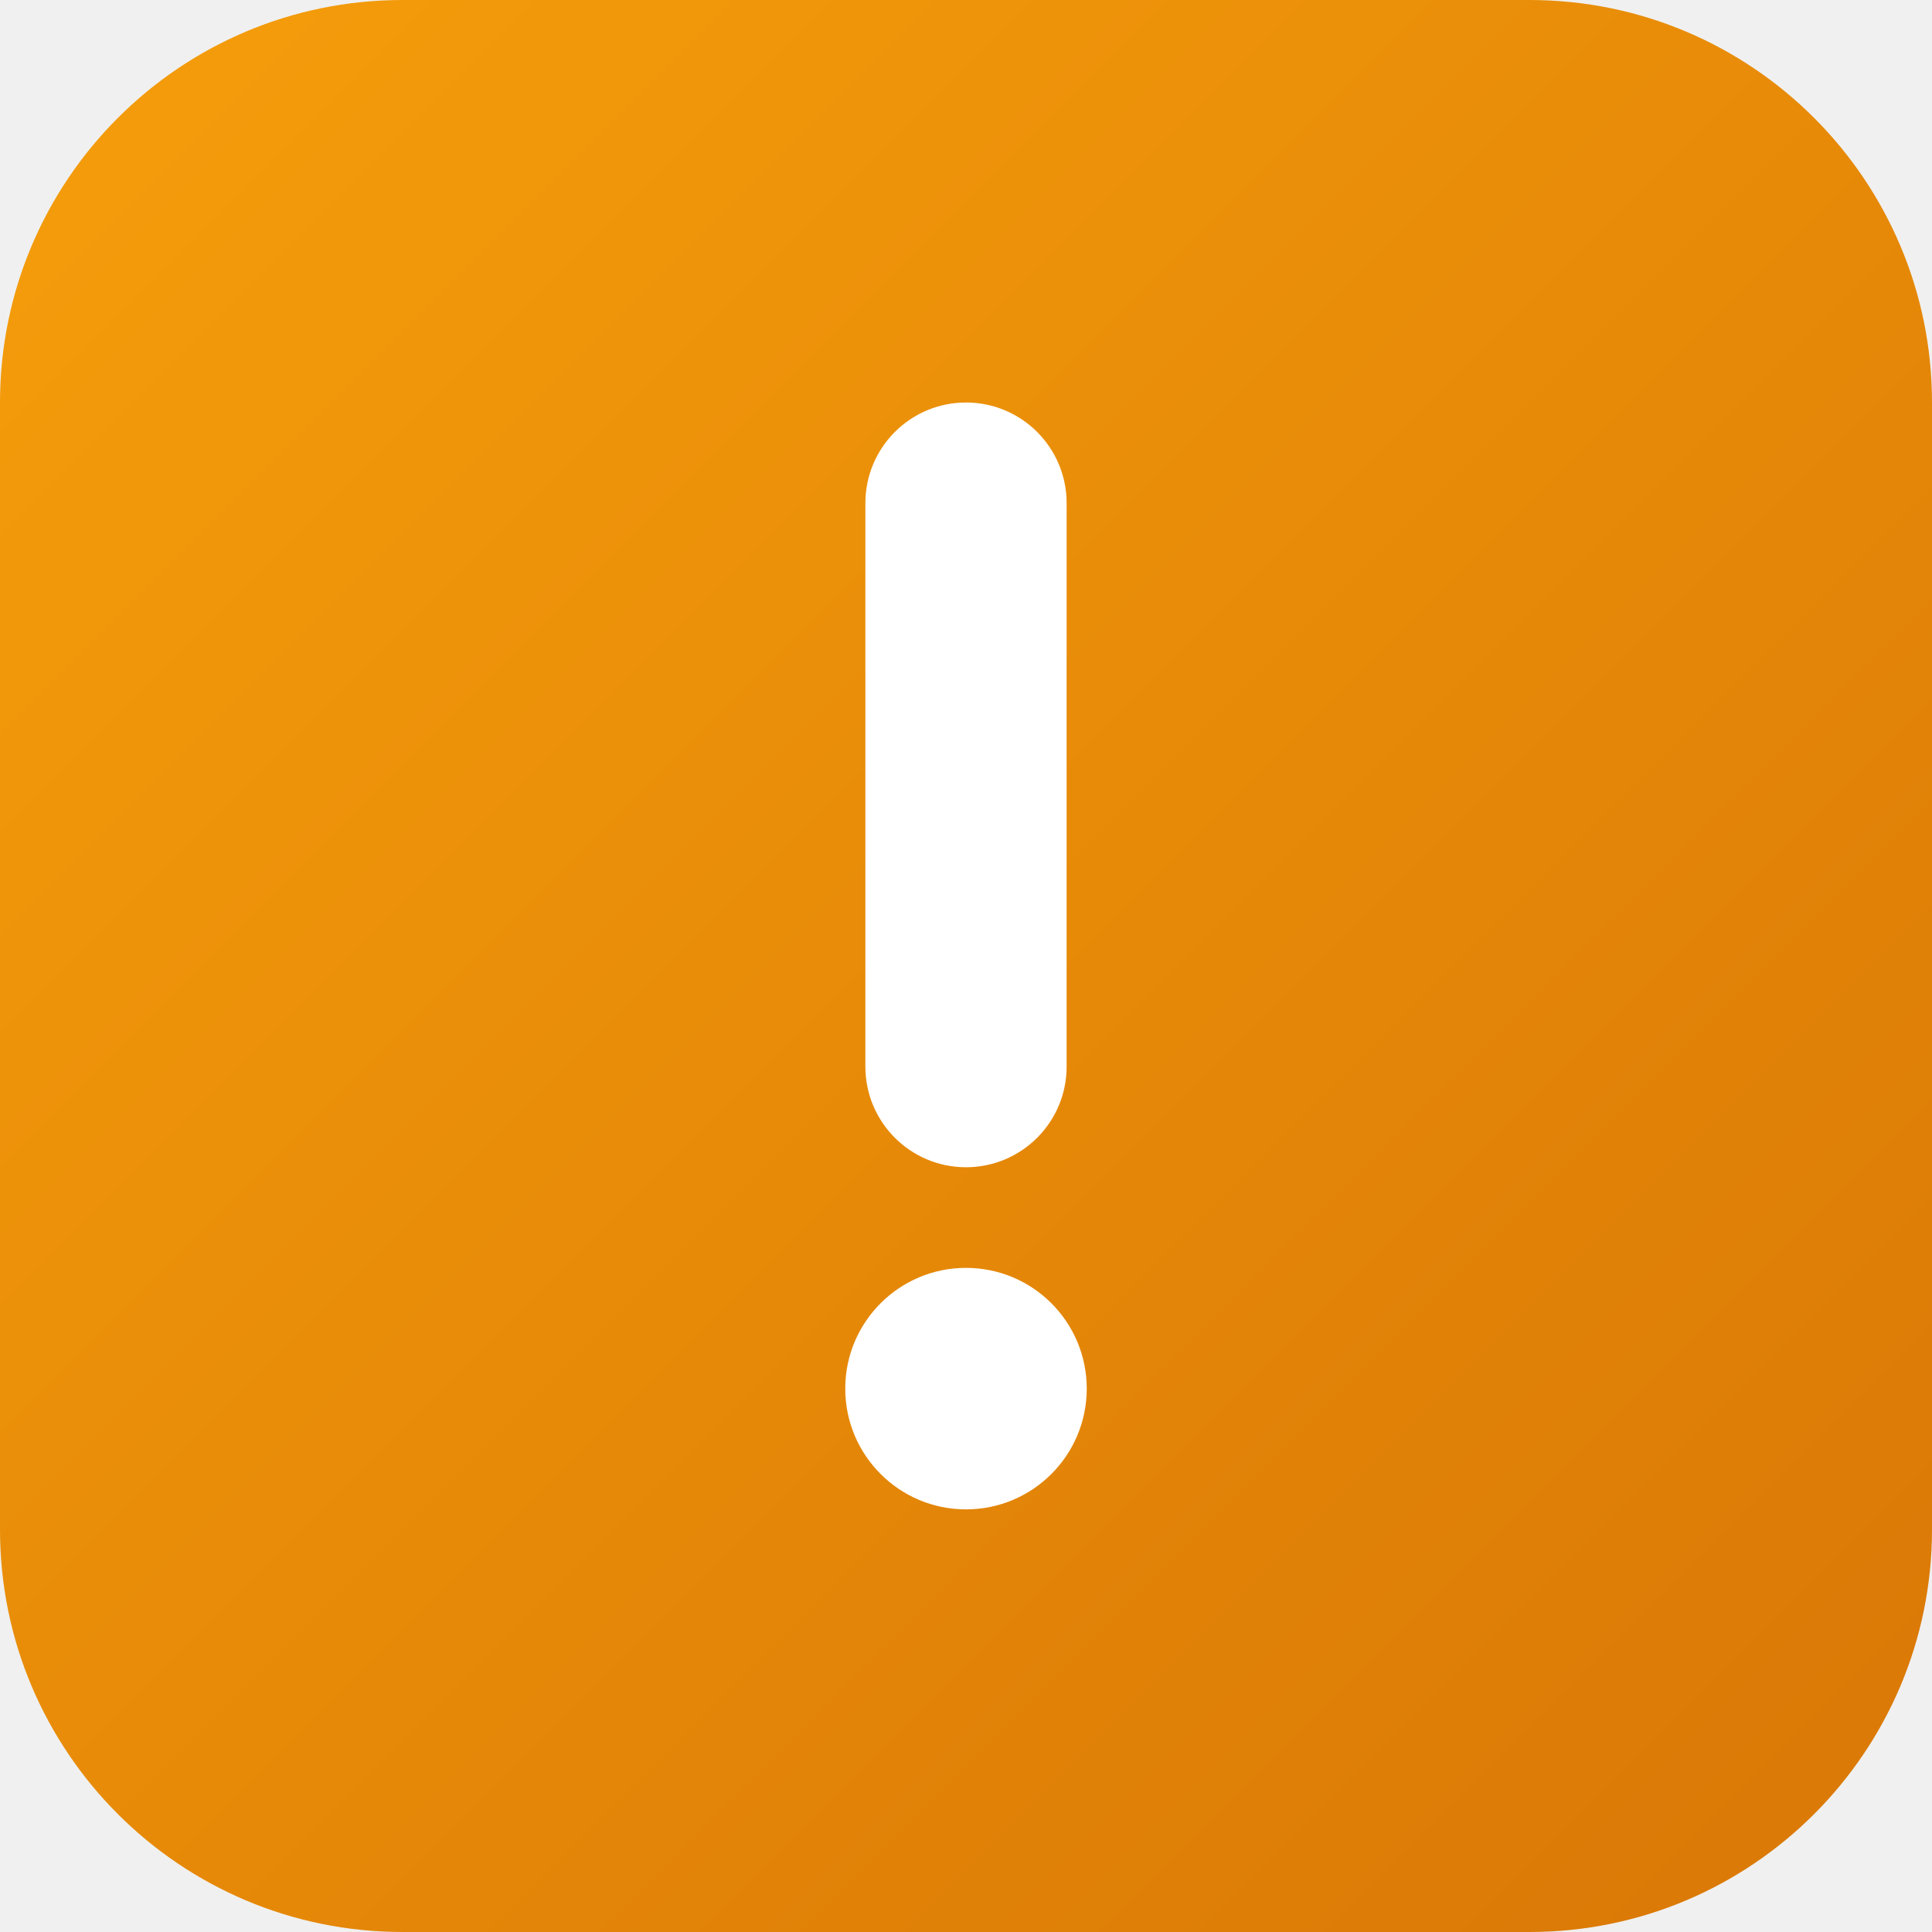
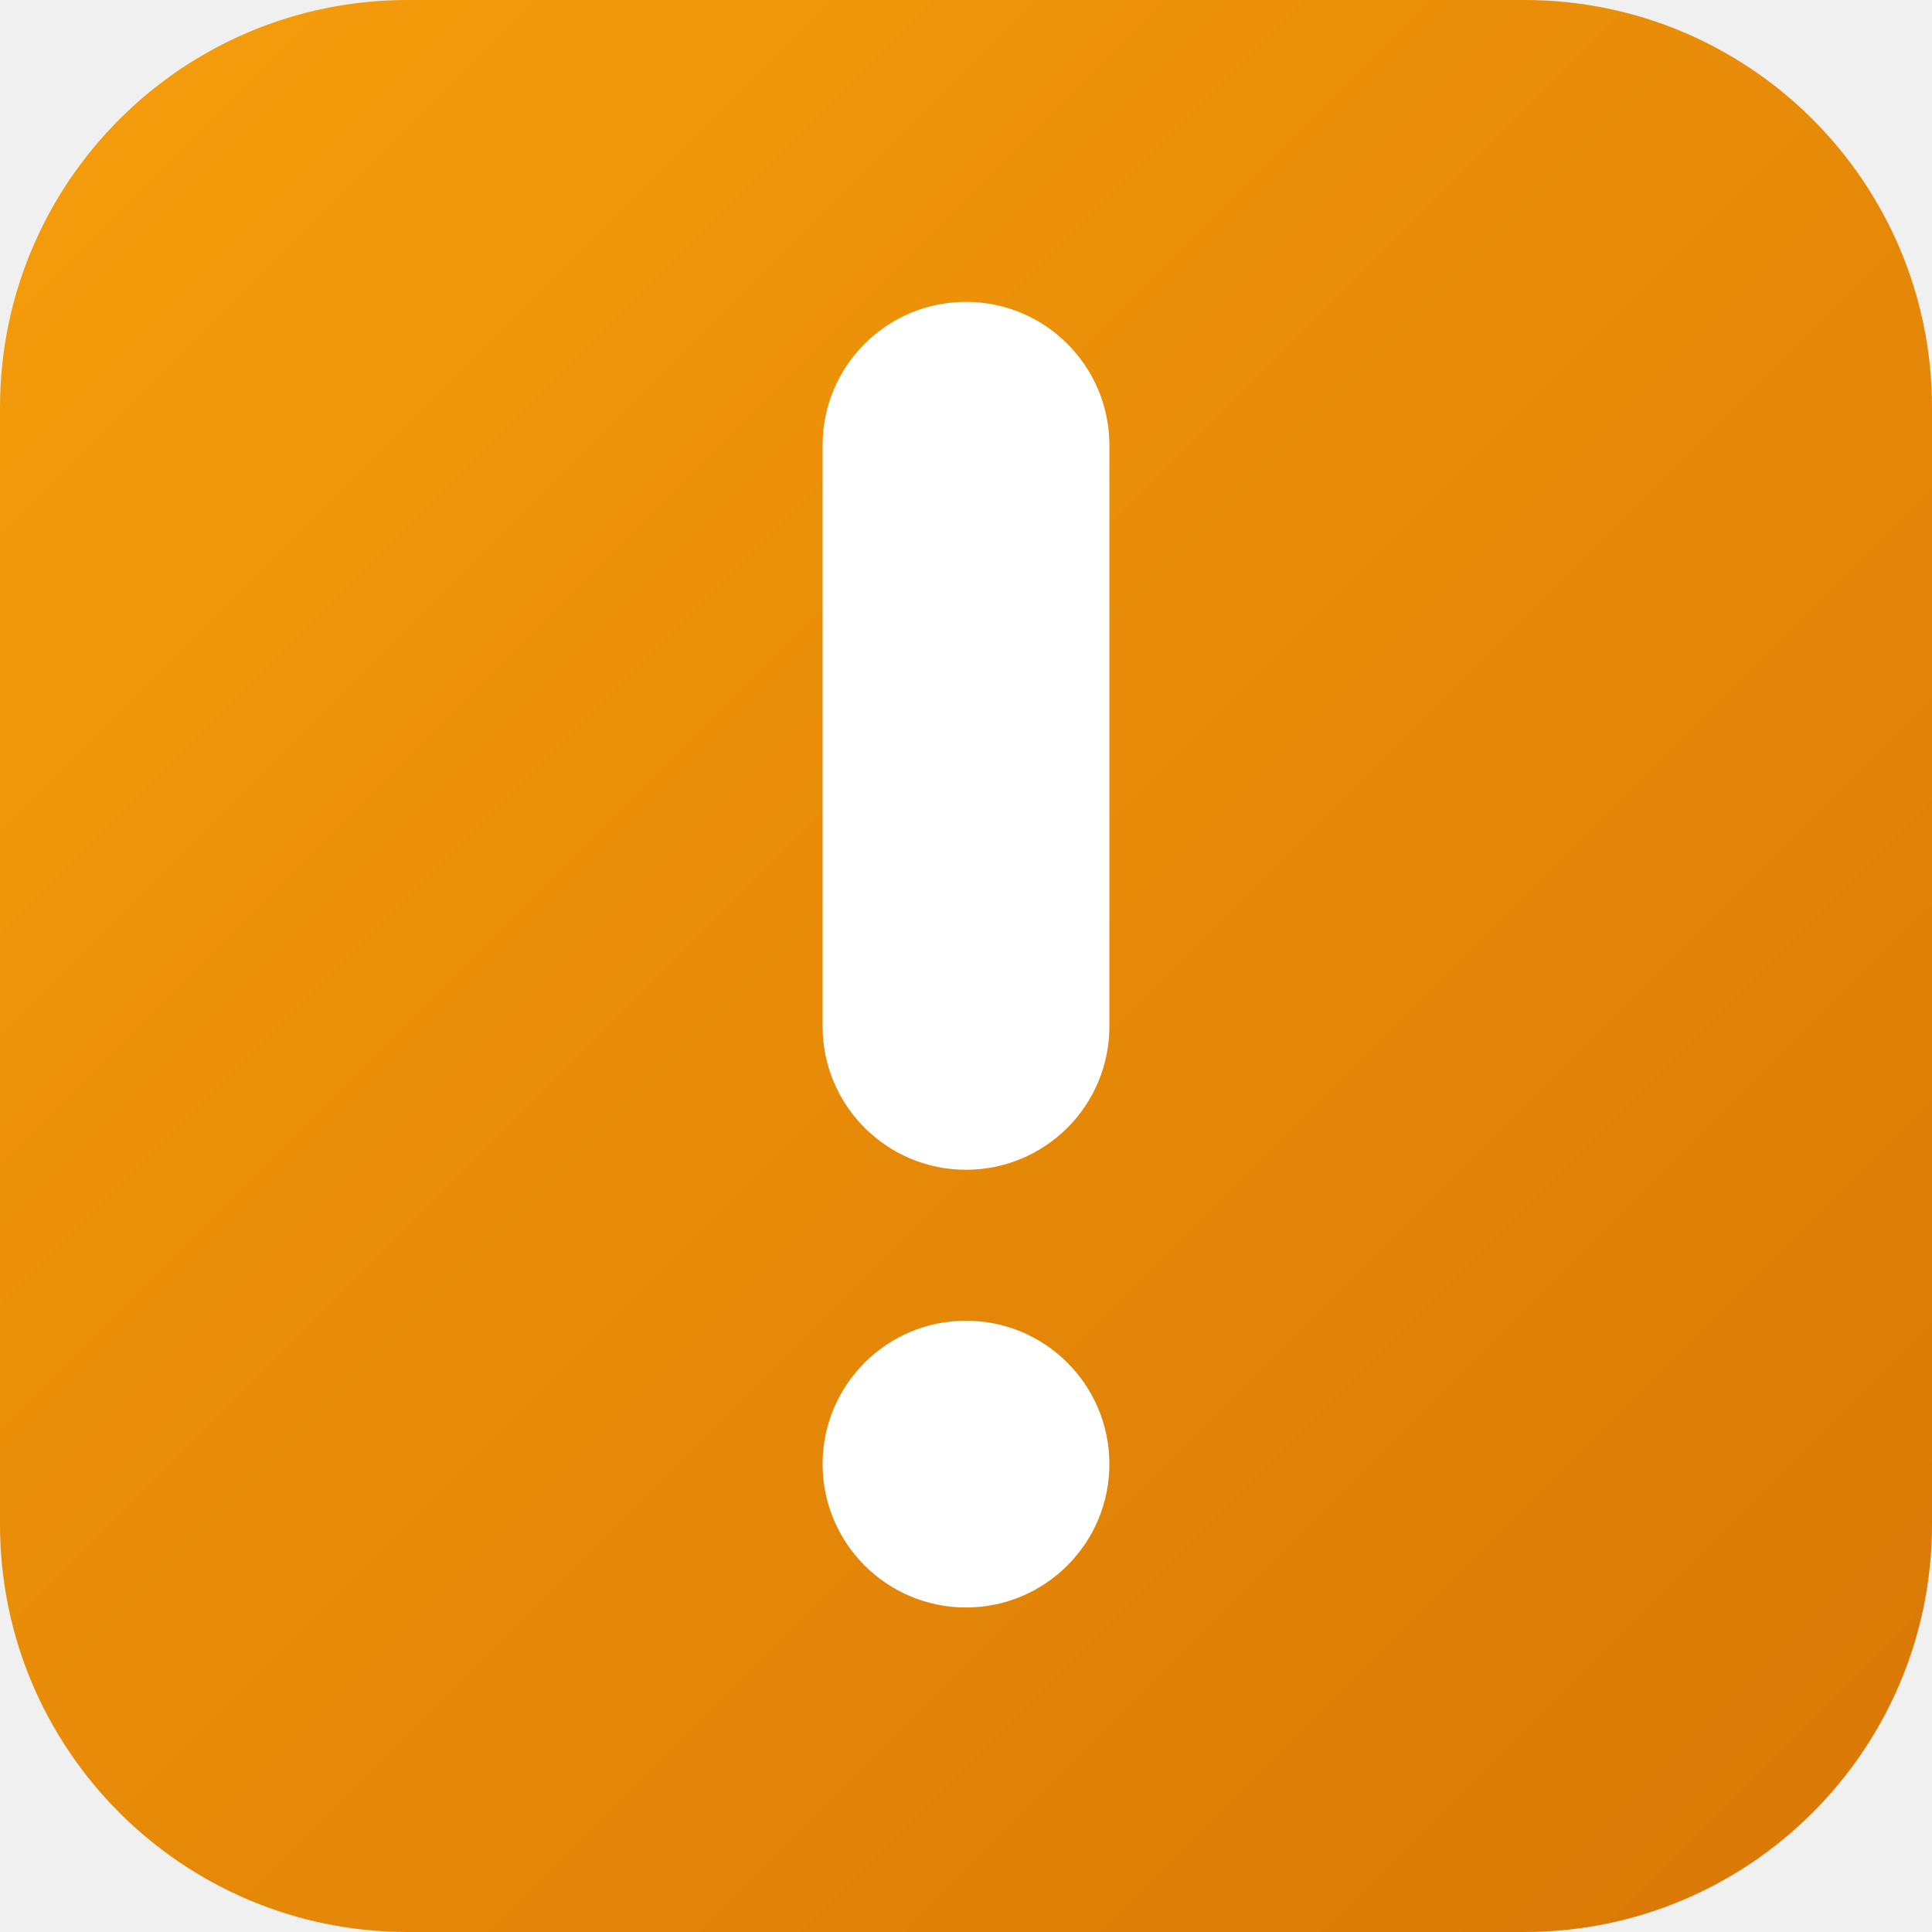
- <svg xmlns="http://www.w3.org/2000/svg" viewBox="0 0 192 192" width="192" height="192">
+ <svg xmlns="http://www.w3.org/2000/svg" viewBox="0 0 512 512" width="512" height="512">
  <defs>
    <linearGradient id="bg" x1="0%" y1="0%" x2="100%" y2="100%">
      <stop offset="0%" stop-color="#f59e0b" />
      <stop offset="100%" stop-color="#d97706" />
    </linearGradient>
  </defs>
-   <rect width="192" height="192" rx="40" fill="url(#bg)" />
-   <rect x="86" y="40" width="20" height="76" rx="10" fill="white" />
-   <circle cx="96" cy="138" r="12" fill="white" />
+   <rect width="512" height="512" rx="108" fill="url(#bg)" />
+   <rect x="218" y="80" width="76" height="230" rx="38" fill="white" />
+   <circle cx="256" cy="388" r="38" fill="white" />
</svg>
